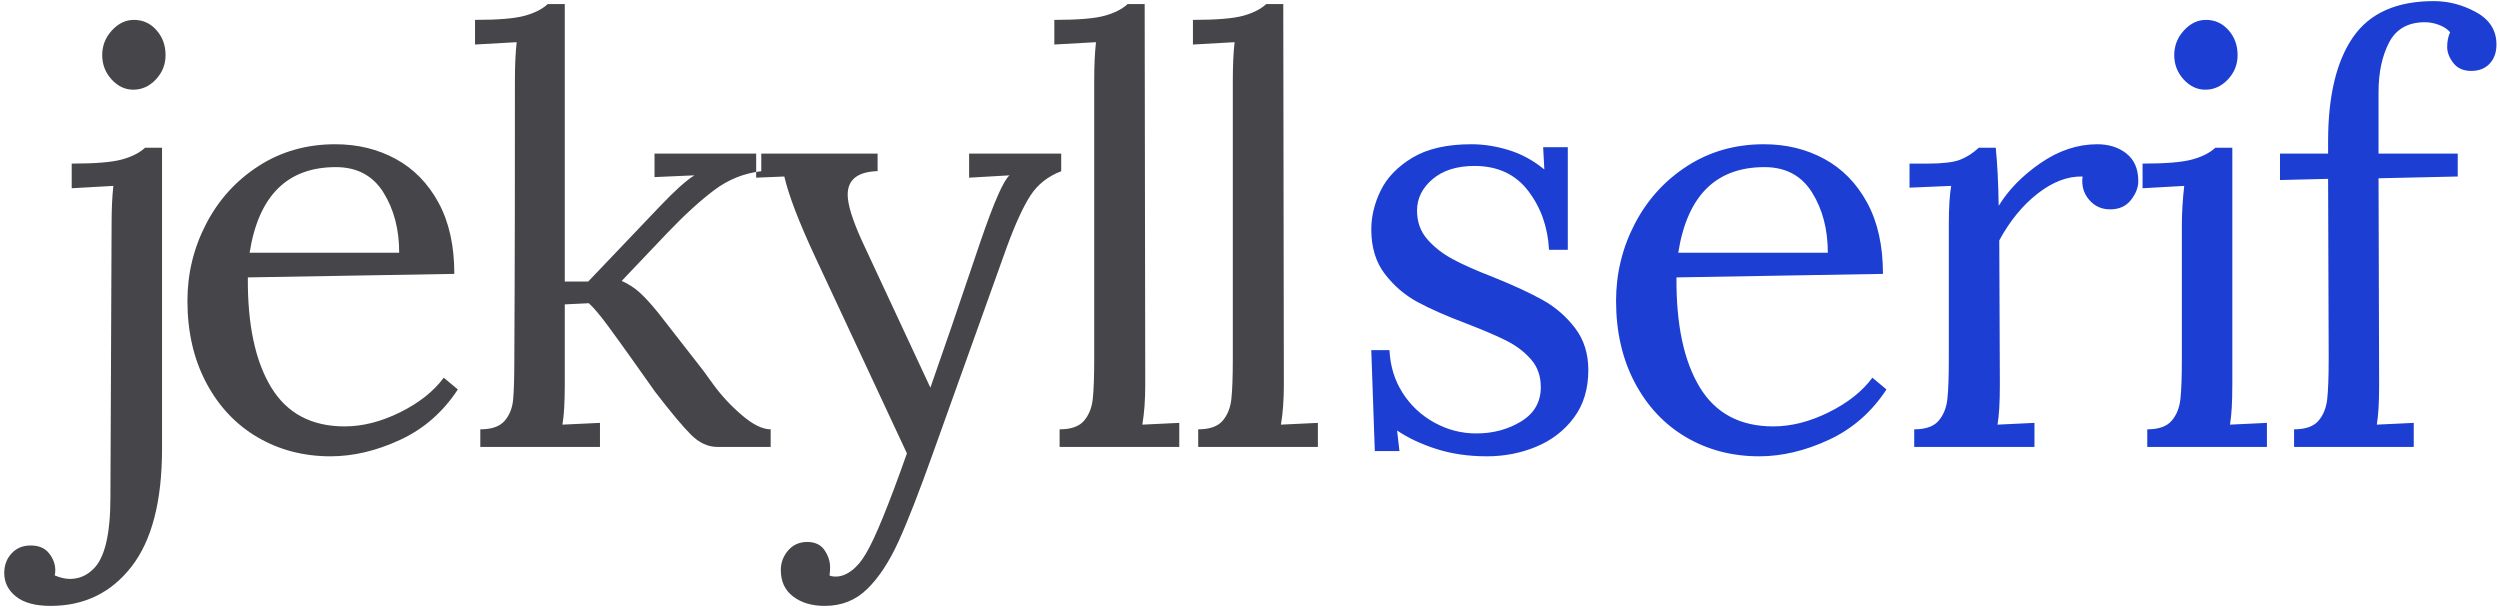
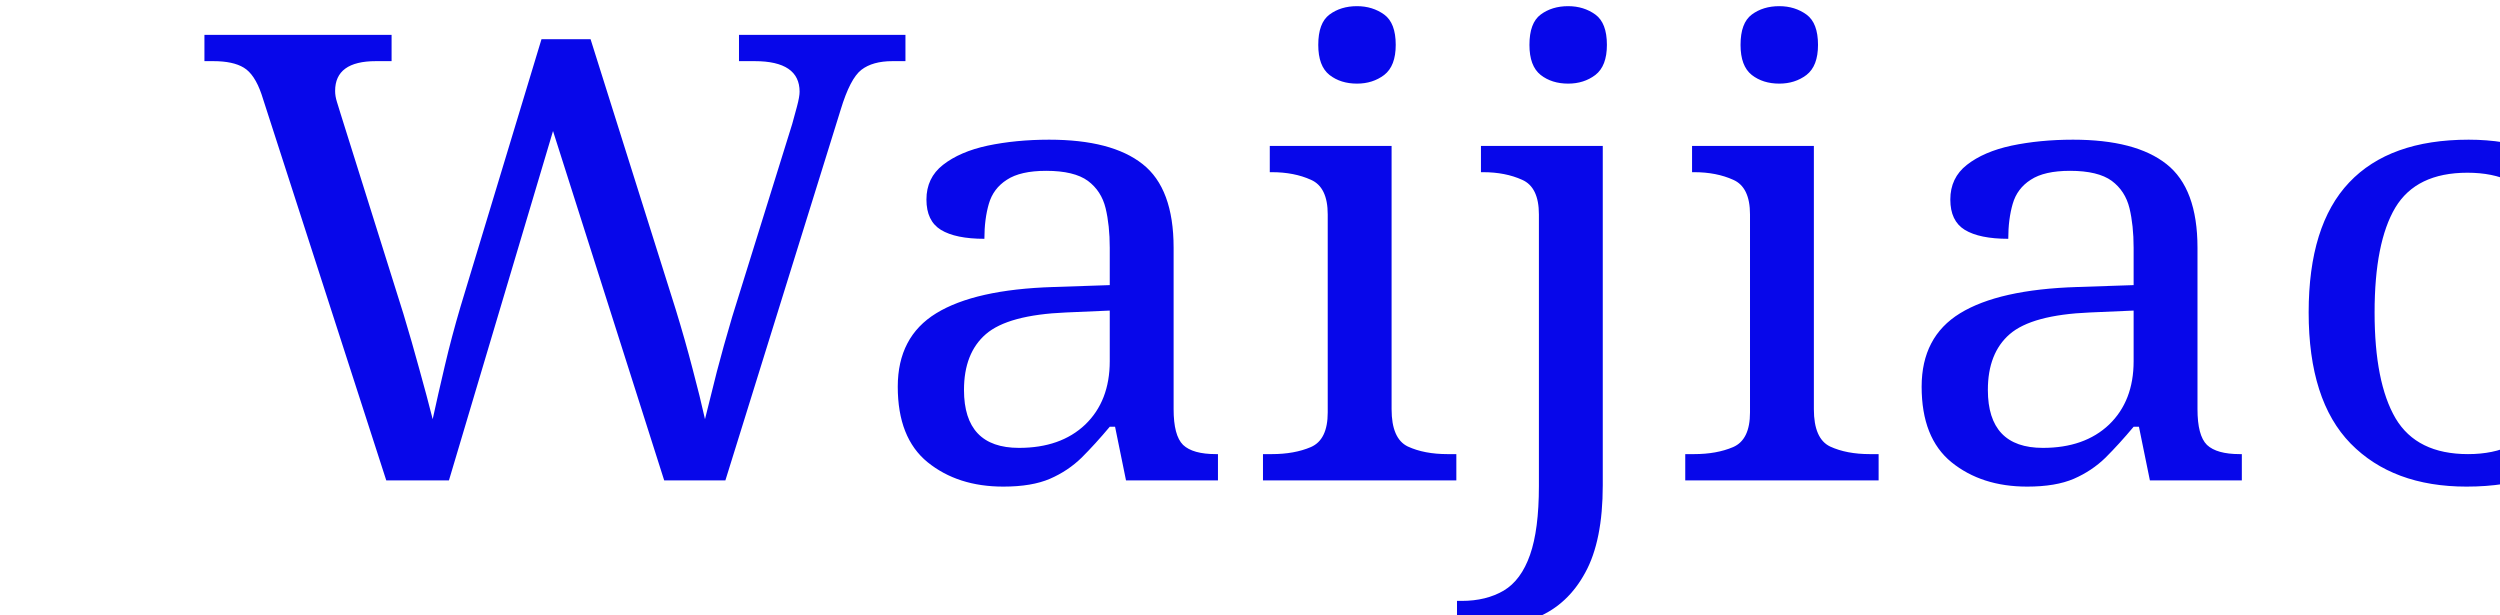
- <svg xmlns="http://www.w3.org/2000/svg" width="179px" height="44px" viewBox="0 0 179 44" version="1.1">
-   <defs />
-   <g id="Page-1" stroke="none" stroke-width="1" fill="none" fill-rule="evenodd">
-     <g id="logo">
-       <path d="M7.99,5.687 C7.542,5.197 7.318,4.616 7.318,3.944 C7.318,3.272 7.549,2.684 8.011,2.18 C8.473,1.676 8.998,1.424 9.586,1.424 C10.23,1.424 10.769,1.669 11.203,2.159 C11.637,2.649 11.854,3.244 11.854,3.944 C11.854,4.616 11.623,5.197 11.161,5.687 C10.699,6.177 10.16,6.422 9.544,6.422 C8.956,6.422 8.438,6.177 7.99,5.687 Z M1.144,42.71 C0.584,42.262 0.304,41.702 0.304,41.03 C0.304,40.47 0.479,40.001 0.829,39.623 C1.179,39.245 1.634,39.056 2.194,39.056 C2.782,39.056 3.223,39.245 3.517,39.623 C3.811,40.001 3.958,40.4 3.958,40.82 C3.958,40.988 3.944,41.114 3.916,41.198 C4.308,41.366 4.672,41.45 5.008,41.45 C5.652,41.45 6.212,41.212 6.688,40.736 C7.5,39.952 7.906,38.244 7.906,35.612 L7.99,16.04 C7.99,14.976 8.032,14.066 8.116,13.31 L5.134,13.478 L5.134,11.714 C6.814,11.714 8.011,11.616 8.725,11.42 C9.439,11.224 9.992,10.944 10.384,10.58 L11.602,10.58 L11.602,32.126 C11.602,35.878 10.874,38.692 9.418,40.568 C7.962,42.444 6.03,43.382 3.622,43.382 C2.53,43.382 1.704,43.158 1.144,42.71 Z M18.439,31.307 C16.885,30.397 15.66,29.095 14.764,27.401 C13.868,25.707 13.42,23.754 13.42,21.542 C13.42,19.582 13.868,17.741 14.764,16.019 C15.66,14.297 16.913,12.918 18.523,11.882 C20.133,10.846 21.96,10.328 24.004,10.328 C25.6,10.328 27.042,10.678 28.33,11.378 C29.618,12.078 30.64,13.121 31.396,14.507 C32.152,15.893 32.53,17.594 32.53,19.61 L17.746,19.862 C17.718,23.222 18.271,25.84 19.405,27.716 C20.539,29.592 22.296,30.53 24.676,30.53 C25.964,30.53 27.287,30.194 28.645,29.522 C30.003,28.85 31.046,28.024 31.774,27.044 L32.782,27.884 C31.718,29.508 30.339,30.712 28.645,31.496 C26.951,32.28 25.292,32.672 23.668,32.672 C21.736,32.672 19.993,32.217 18.439,31.307 Z M28.582,18.098 C28.582,16.418 28.204,14.976 27.448,13.772 C26.692,12.568 25.558,11.966 24.046,11.966 C20.574,11.966 18.516,14.01 17.872,18.098 L28.582,18.098 Z M34.39,30.74 C35.202,30.74 35.783,30.537 36.133,30.131 C36.483,29.725 36.686,29.214 36.742,28.598 C36.798,27.982 36.826,26.988 36.826,25.616 C36.826,25.336 36.833,23.81 36.847,21.038 C36.861,18.266 36.868,13.17 36.868,5.75 C36.868,4.686 36.91,3.776 36.994,3.02 L34.012,3.188 L34.012,1.424 C35.664,1.424 36.847,1.326 37.561,1.13 C38.275,0.934 38.828,0.654 39.22,0.29 L40.438,0.29 L40.438,20.156 L42.118,20.156 L47.242,14.78 C48.306,13.66 49.132,12.918 49.72,12.554 L46.864,12.68 L46.864,11 L54.508,11 L54.508,12.26 C53.276,12.4 52.156,12.848 51.148,13.604 C50.14,14.36 49.02,15.382 47.788,16.67 L44.512,20.114 C45.016,20.338 45.457,20.625 45.835,20.975 C46.213,21.325 46.64,21.794 47.116,22.382 L50.098,26.204 C50.154,26.26 50.469,26.687 51.043,27.485 C51.617,28.283 52.303,29.025 53.101,29.711 C53.899,30.397 54.592,30.74 55.18,30.74 L55.18,32 L51.358,32 C50.686,32 50.056,31.706 49.468,31.118 C48.88,30.53 48.026,29.508 46.906,28.052 L45.268,25.742 C44.652,24.874 44.071,24.069 43.525,23.327 C42.979,22.585 42.524,22.046 42.16,21.71 L40.438,21.794 L40.438,27.548 C40.438,28.808 40.382,29.76 40.27,30.404 L42.958,30.278 L42.958,32 L34.39,32 L34.39,30.74 Z M56.788,42.71 C56.2,42.262 55.906,41.632 55.906,40.82 C55.906,40.288 56.081,39.819 56.431,39.413 C56.781,39.007 57.236,38.804 57.796,38.804 C58.356,38.804 58.769,39 59.035,39.392 C59.301,39.784 59.434,40.19 59.434,40.61 C59.434,40.862 59.42,41.058 59.392,41.198 C59.476,41.254 59.63,41.282 59.854,41.282 C60.218,41.282 60.589,41.142 60.967,40.862 C61.345,40.582 61.688,40.176 61.996,39.644 C62.64,38.58 63.62,36.186 64.936,32.462 L58.384,18.434 C57.208,15.914 56.466,13.982 56.158,12.638 L54.142,12.722 L54.142,11 L62.836,11 L62.836,12.26 L62.668,12.26 C61.352,12.344 60.694,12.904 60.694,13.94 C60.694,14.64 61.03,15.732 61.702,17.216 L66.616,27.758 C67.456,25.378 68.66,21.864 70.228,17.216 C71.18,14.444 71.866,12.89 72.286,12.554 L69.388,12.722 L69.388,11 L75.982,11 L75.982,12.26 C75.03,12.624 74.295,13.205 73.777,14.003 C73.259,14.801 72.692,16.04 72.076,17.72 L66.826,32.378 C65.818,35.206 64.985,37.341 64.327,38.783 C63.669,40.225 62.927,41.352 62.101,42.164 C61.275,42.976 60.26,43.382 59.056,43.382 C58.132,43.382 57.376,43.158 56.788,42.71 Z M75.868,30.74 C76.68,30.74 77.261,30.537 77.611,30.131 C77.961,29.725 78.171,29.207 78.241,28.577 C78.311,27.947 78.346,26.96 78.346,25.616 L78.346,5.75 C78.346,4.686 78.388,3.776 78.472,3.02 L75.49,3.188 L75.49,1.424 C77.17,1.424 78.367,1.326 79.081,1.13 C79.795,0.934 80.348,0.654 80.74,0.29 L81.958,0.29 L82,27.548 C82,28.64 81.93,29.592 81.79,30.404 L84.436,30.278 L84.436,32 L75.868,32 L75.868,30.74 Z M85.792,30.74 C86.604,30.74 87.185,30.537 87.535,30.131 C87.885,29.725 88.095,29.207 88.165,28.577 C88.235,27.947 88.27,26.96 88.27,25.616 L88.27,5.75 C88.27,4.686 88.312,3.776 88.396,3.02 L85.414,3.188 L85.414,1.424 C87.094,1.424 88.291,1.326 89.005,1.13 C89.719,0.934 90.272,0.654 90.664,0.29 L91.882,0.29 L91.924,27.548 C91.924,28.64 91.854,29.592 91.714,30.404 L94.36,30.278 L94.36,32 L85.792,32 L85.792,30.74 Z" id="jekyll" fill="#45454A" />
-       <path d="M102.846,32.147 C101.754,31.797 100.816,31.356 100.032,30.824 L100.2,32.294 L98.436,32.294 L98.184,25.07 L99.486,25.07 C99.542,26.218 99.857,27.24 100.431,28.136 C101.005,29.032 101.761,29.739 102.699,30.257 C103.637,30.775 104.638,31.034 105.702,31.034 C106.906,31.034 107.977,30.747 108.915,30.173 C109.853,29.599 110.322,28.78 110.322,27.716 C110.322,26.932 110.091,26.274 109.629,25.742 C109.167,25.21 108.593,24.769 107.907,24.419 C107.221,24.069 106.262,23.656 105.03,23.18 C103.546,22.62 102.356,22.095 101.46,21.605 C100.564,21.115 99.794,20.45 99.15,19.61 C98.506,18.77 98.184,17.706 98.184,16.418 C98.184,15.494 98.408,14.57 98.856,13.646 C99.304,12.722 100.06,11.938 101.124,11.294 C102.188,10.65 103.602,10.328 105.366,10.328 C106.234,10.328 107.123,10.468 108.033,10.748 C108.943,11.028 109.79,11.49 110.574,12.134 L110.49,10.538 L112.254,10.538 L112.254,17.888 L110.91,17.888 C110.826,16.264 110.329,14.857 109.419,13.667 C108.509,12.477 107.228,11.882 105.576,11.882 C104.316,11.882 103.315,12.197 102.573,12.827 C101.831,13.457 101.46,14.206 101.46,15.074 C101.46,15.886 101.705,16.572 102.195,17.132 C102.685,17.692 103.294,18.168 104.022,18.56 C104.75,18.952 105.73,19.386 106.962,19.862 C108.418,20.45 109.594,20.996 110.49,21.5 C111.386,22.004 112.149,22.669 112.779,23.495 C113.409,24.321 113.724,25.322 113.724,26.498 C113.724,27.842 113.381,28.976 112.695,29.9 C112.009,30.824 111.113,31.517 110.007,31.979 C108.901,32.441 107.718,32.672 106.458,32.672 C105.142,32.672 103.938,32.497 102.846,32.147 Z M120.729,31.307 C119.175,30.397 117.95,29.095 117.054,27.401 C116.158,25.707 115.71,23.754 115.71,21.542 C115.71,19.582 116.158,17.741 117.054,16.019 C117.95,14.297 119.203,12.918 120.813,11.882 C122.423,10.846 124.25,10.328 126.294,10.328 C127.89,10.328 129.332,10.678 130.62,11.378 C131.908,12.078 132.93,13.121 133.686,14.507 C134.442,15.893 134.82,17.594 134.82,19.61 L120.036,19.862 C120.008,23.222 120.561,25.84 121.695,27.716 C122.829,29.592 124.586,30.53 126.966,30.53 C128.254,30.53 129.577,30.194 130.935,29.522 C132.293,28.85 133.336,28.024 134.064,27.044 L135.072,27.884 C134.008,29.508 132.629,30.712 130.935,31.496 C129.241,32.28 127.582,32.672 125.958,32.672 C124.026,32.672 122.283,32.217 120.729,31.307 Z M130.872,18.098 C130.872,16.418 130.494,14.976 129.738,13.772 C128.982,12.568 127.848,11.966 126.336,11.966 C122.864,11.966 120.806,14.01 120.162,18.098 L130.872,18.098 Z M137.058,30.74 C137.87,30.74 138.451,30.537 138.801,30.131 C139.151,29.725 139.361,29.207 139.431,28.577 C139.501,27.947 139.536,26.96 139.536,25.616 L139.536,16.04 C139.536,14.864 139.592,13.954 139.704,13.31 L136.722,13.436 L136.722,11.714 L138.024,11.714 C139.088,11.714 139.858,11.623 140.334,11.441 C140.81,11.259 141.258,10.972 141.678,10.58 L142.896,10.58 C143.008,11.672 143.078,13.058 143.106,14.738 C143.806,13.59 144.807,12.568 146.109,11.672 C147.411,10.776 148.762,10.328 150.162,10.328 C151.002,10.328 151.702,10.552 152.262,11 C152.822,11.448 153.102,12.106 153.102,12.974 C153.102,13.422 152.927,13.87 152.577,14.318 C152.227,14.766 151.73,14.99 151.086,14.99 C150.47,14.99 149.966,14.759 149.574,14.297 C149.182,13.835 149.028,13.282 149.112,12.638 C148.048,12.61 146.977,13.016 145.899,13.856 C144.821,14.696 143.904,15.816 143.148,17.216 L143.19,27.548 C143.19,28.808 143.134,29.76 143.022,30.404 L145.668,30.278 L145.668,32 L137.058,32 L137.058,30.74 Z M156.348,5.687 C155.9,5.197 155.676,4.616 155.676,3.944 C155.676,3.272 155.907,2.684 156.369,2.18 C156.831,1.676 157.356,1.424 157.944,1.424 C158.588,1.424 159.127,1.669 159.561,2.159 C159.995,2.649 160.212,3.244 160.212,3.944 C160.212,4.616 159.981,5.197 159.519,5.687 C159.057,6.177 158.518,6.422 157.902,6.422 C157.314,6.422 156.796,6.177 156.348,5.687 Z M153.744,30.74 C154.556,30.74 155.137,30.537 155.487,30.131 C155.837,29.725 156.047,29.207 156.117,28.577 C156.187,27.947 156.222,26.96 156.222,25.616 L156.222,16.04 C156.222,15.228 156.278,14.318 156.39,13.31 L153.408,13.478 L153.408,11.714 C155.06,11.714 156.243,11.616 156.957,11.42 C157.671,11.224 158.224,10.944 158.616,10.58 L159.834,10.58 L159.834,27.548 C159.834,28.808 159.778,29.76 159.666,30.404 L162.312,30.278 L162.312,32 L153.744,32 L153.744,30.74 Z M164.256,30.74 C165.068,30.74 165.649,30.537 165.999,30.131 C166.349,29.725 166.559,29.207 166.629,28.577 C166.699,27.947 166.734,26.96 166.734,25.616 L166.692,12.806 L163.248,12.89 L163.248,11 L166.692,11 L166.692,10.118 C166.692,6.87 167.287,4.385 168.477,2.663 C169.667,0.941 171.592,0.08 174.252,0.08 C175.316,0.08 176.331,0.346 177.297,0.878 C178.263,1.41 178.746,2.18 178.746,3.188 C178.746,3.748 178.585,4.203 178.263,4.553 C177.941,4.903 177.5,5.078 176.94,5.078 C176.38,5.078 175.953,4.889 175.659,4.511 C175.365,4.133 175.218,3.748 175.218,3.356 C175.218,2.964 175.288,2.614 175.428,2.306 C175.232,2.082 174.966,1.907 174.63,1.781 C174.294,1.655 173.958,1.592 173.622,1.592 C172.418,1.592 171.564,2.075 171.06,3.041 C170.556,4.007 170.304,5.19 170.304,6.59 L170.304,11 L175.974,11 L175.974,12.638 L170.304,12.764 L170.346,27.548 C170.346,28.808 170.29,29.76 170.178,30.404 L172.824,30.278 L172.824,32 L164.256,32 L164.256,30.74 Z" id="serif" fill="#1C3ED3" />
-     </g>
+ <svg xmlns="http://www.w3.org/2000/svg" width="179" height="44">
+   <g>
+     <rect x="-1" y="-1" width="181" height="46" id="canvas_background" fill="none" />
+   </g>
+   <g>
+     <text fill="#000000" stroke-width="0" stroke-opacity="null" fill-opacity="null" x="6" y="17.453" id="svg_2" font-size="24" font-family="Helvetica, Arial, sans-serif" text-anchor="start" xml:space="preserve" transform="matrix(12.30292,0,0,1.293141,-67.81754,9.806772) " stroke="null" />
+     <text style="cursor: move;" fill="#0707ea" stroke-width="0" stroke-opacity="null" x="62.36" y="27.935" id="svg_4" font-size="36" font-family="'Simonetta', serif" text-anchor="start" xml:space="preserve" transform="matrix(1.354839,0,0,1.241026,-70.29398,-0.2711578) " stroke="null">Waijiao</text>
  </g>
</svg>
